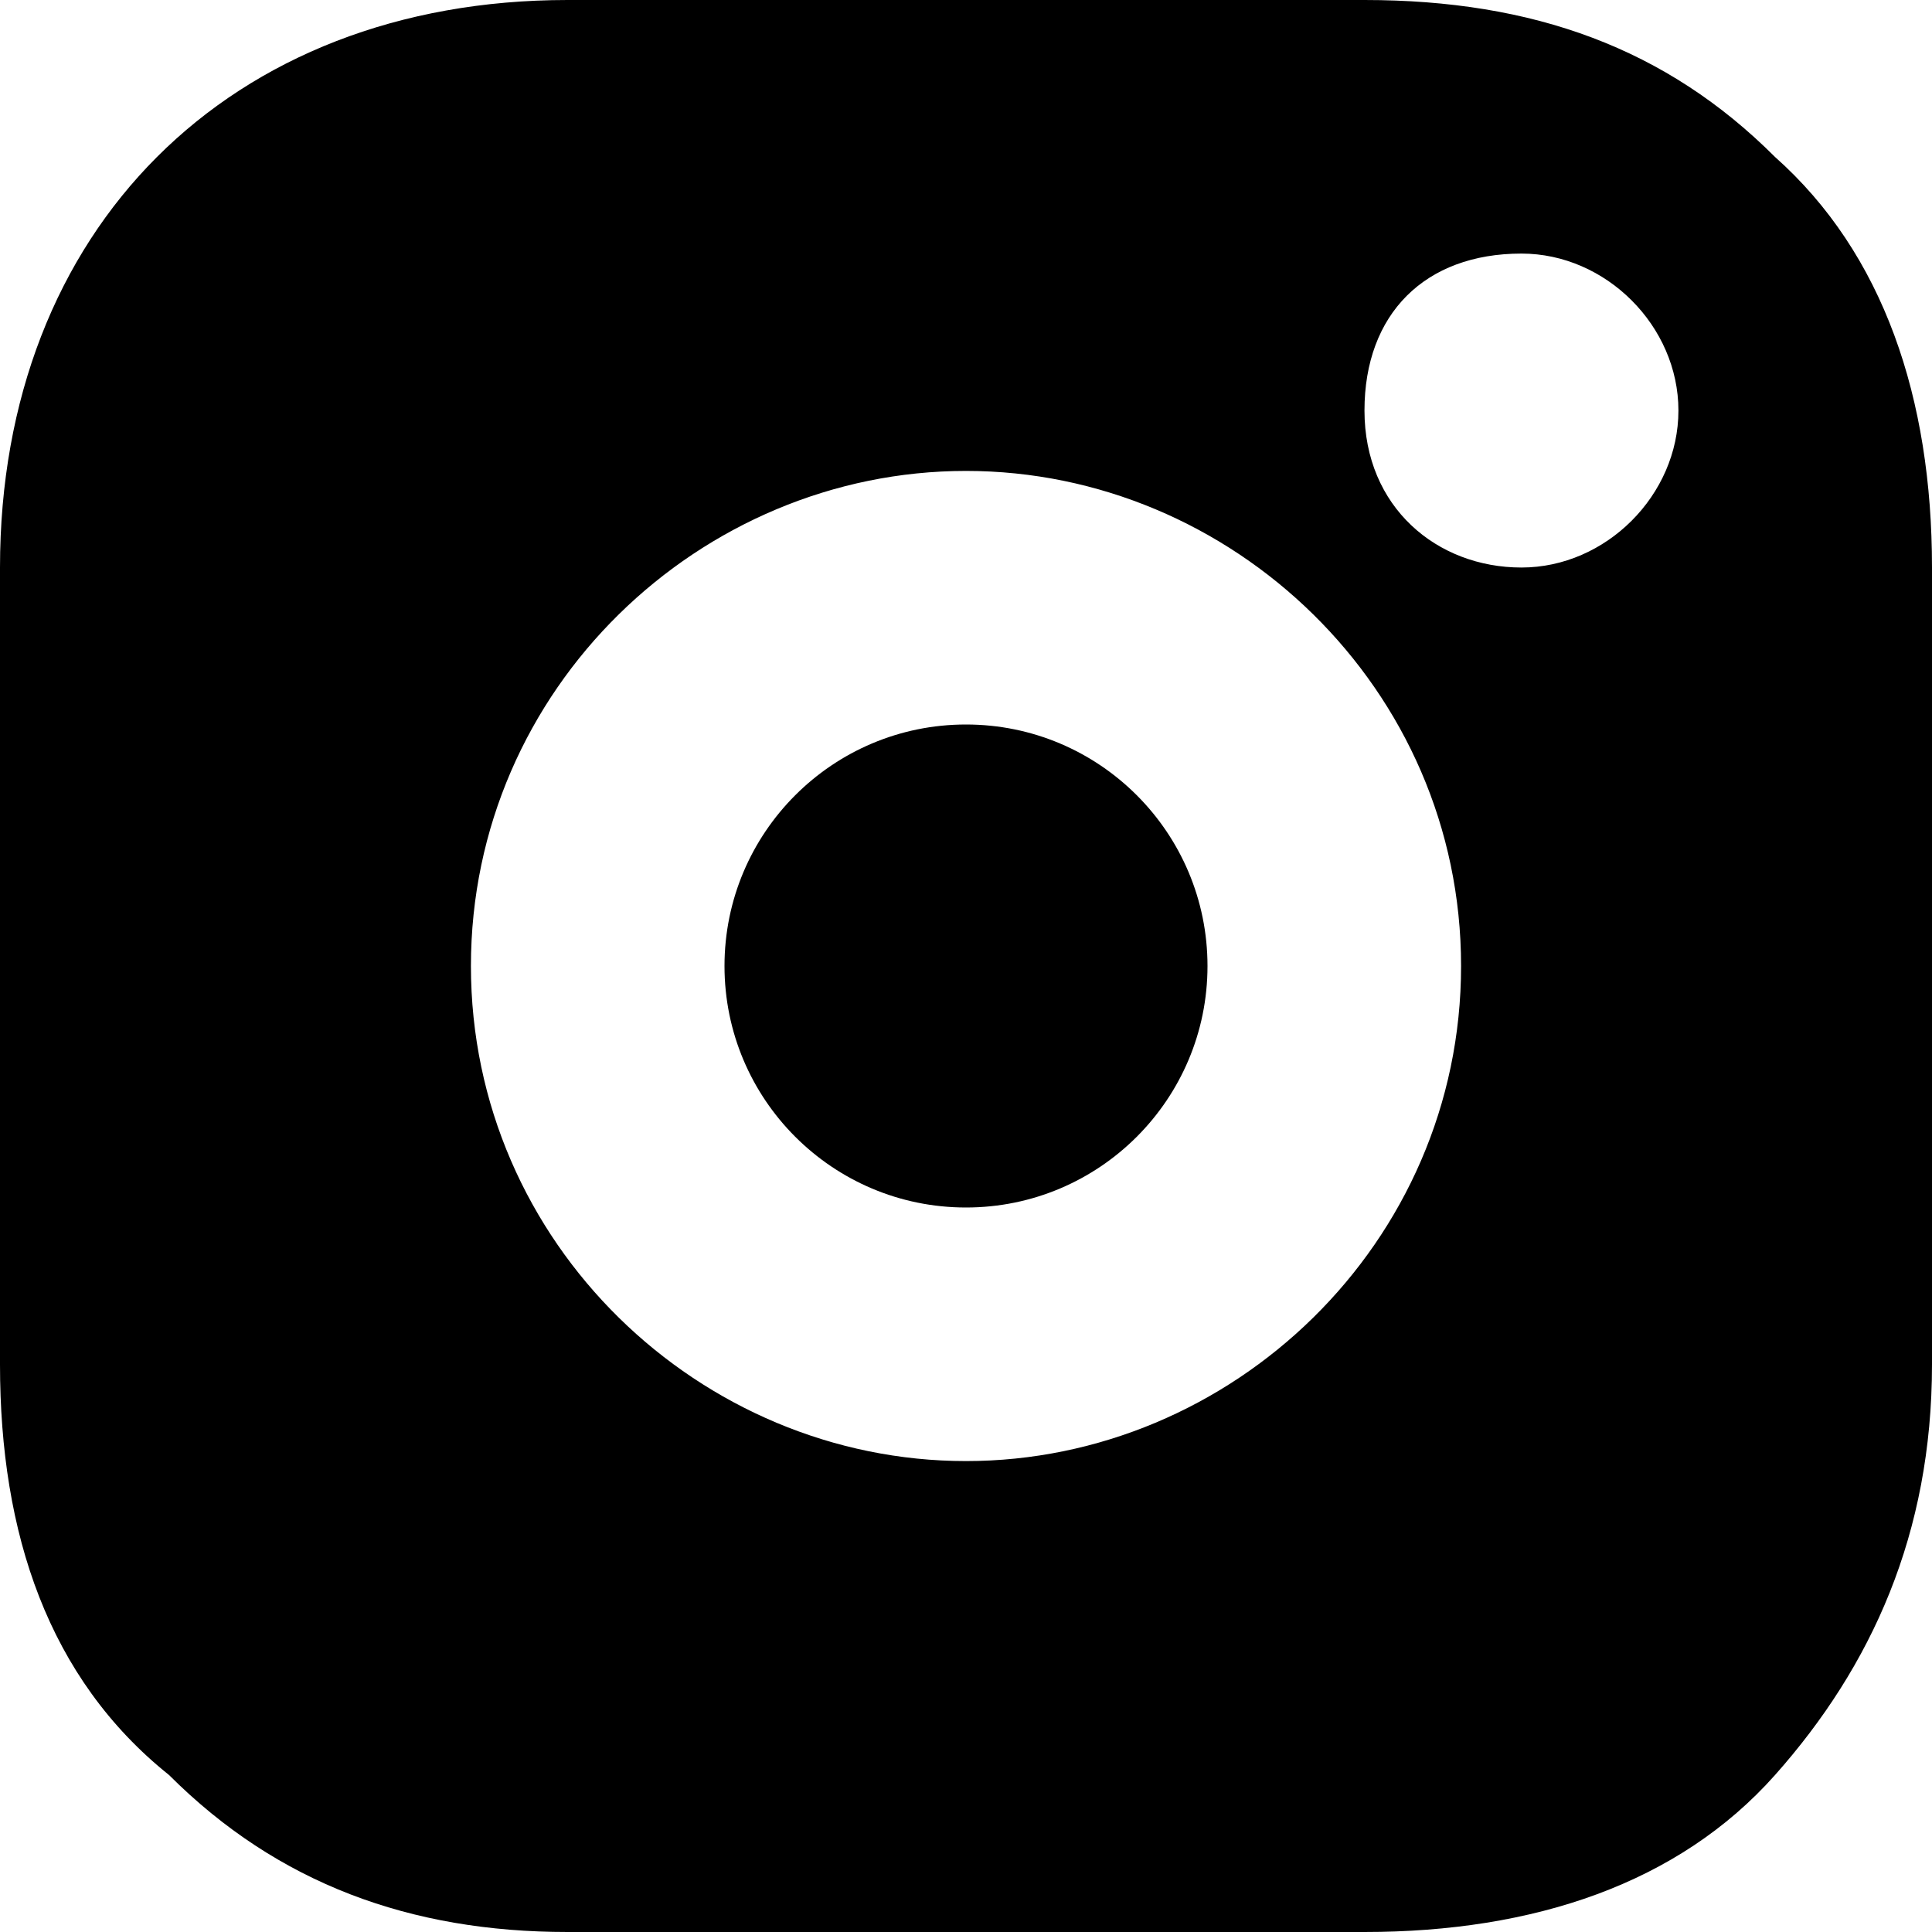
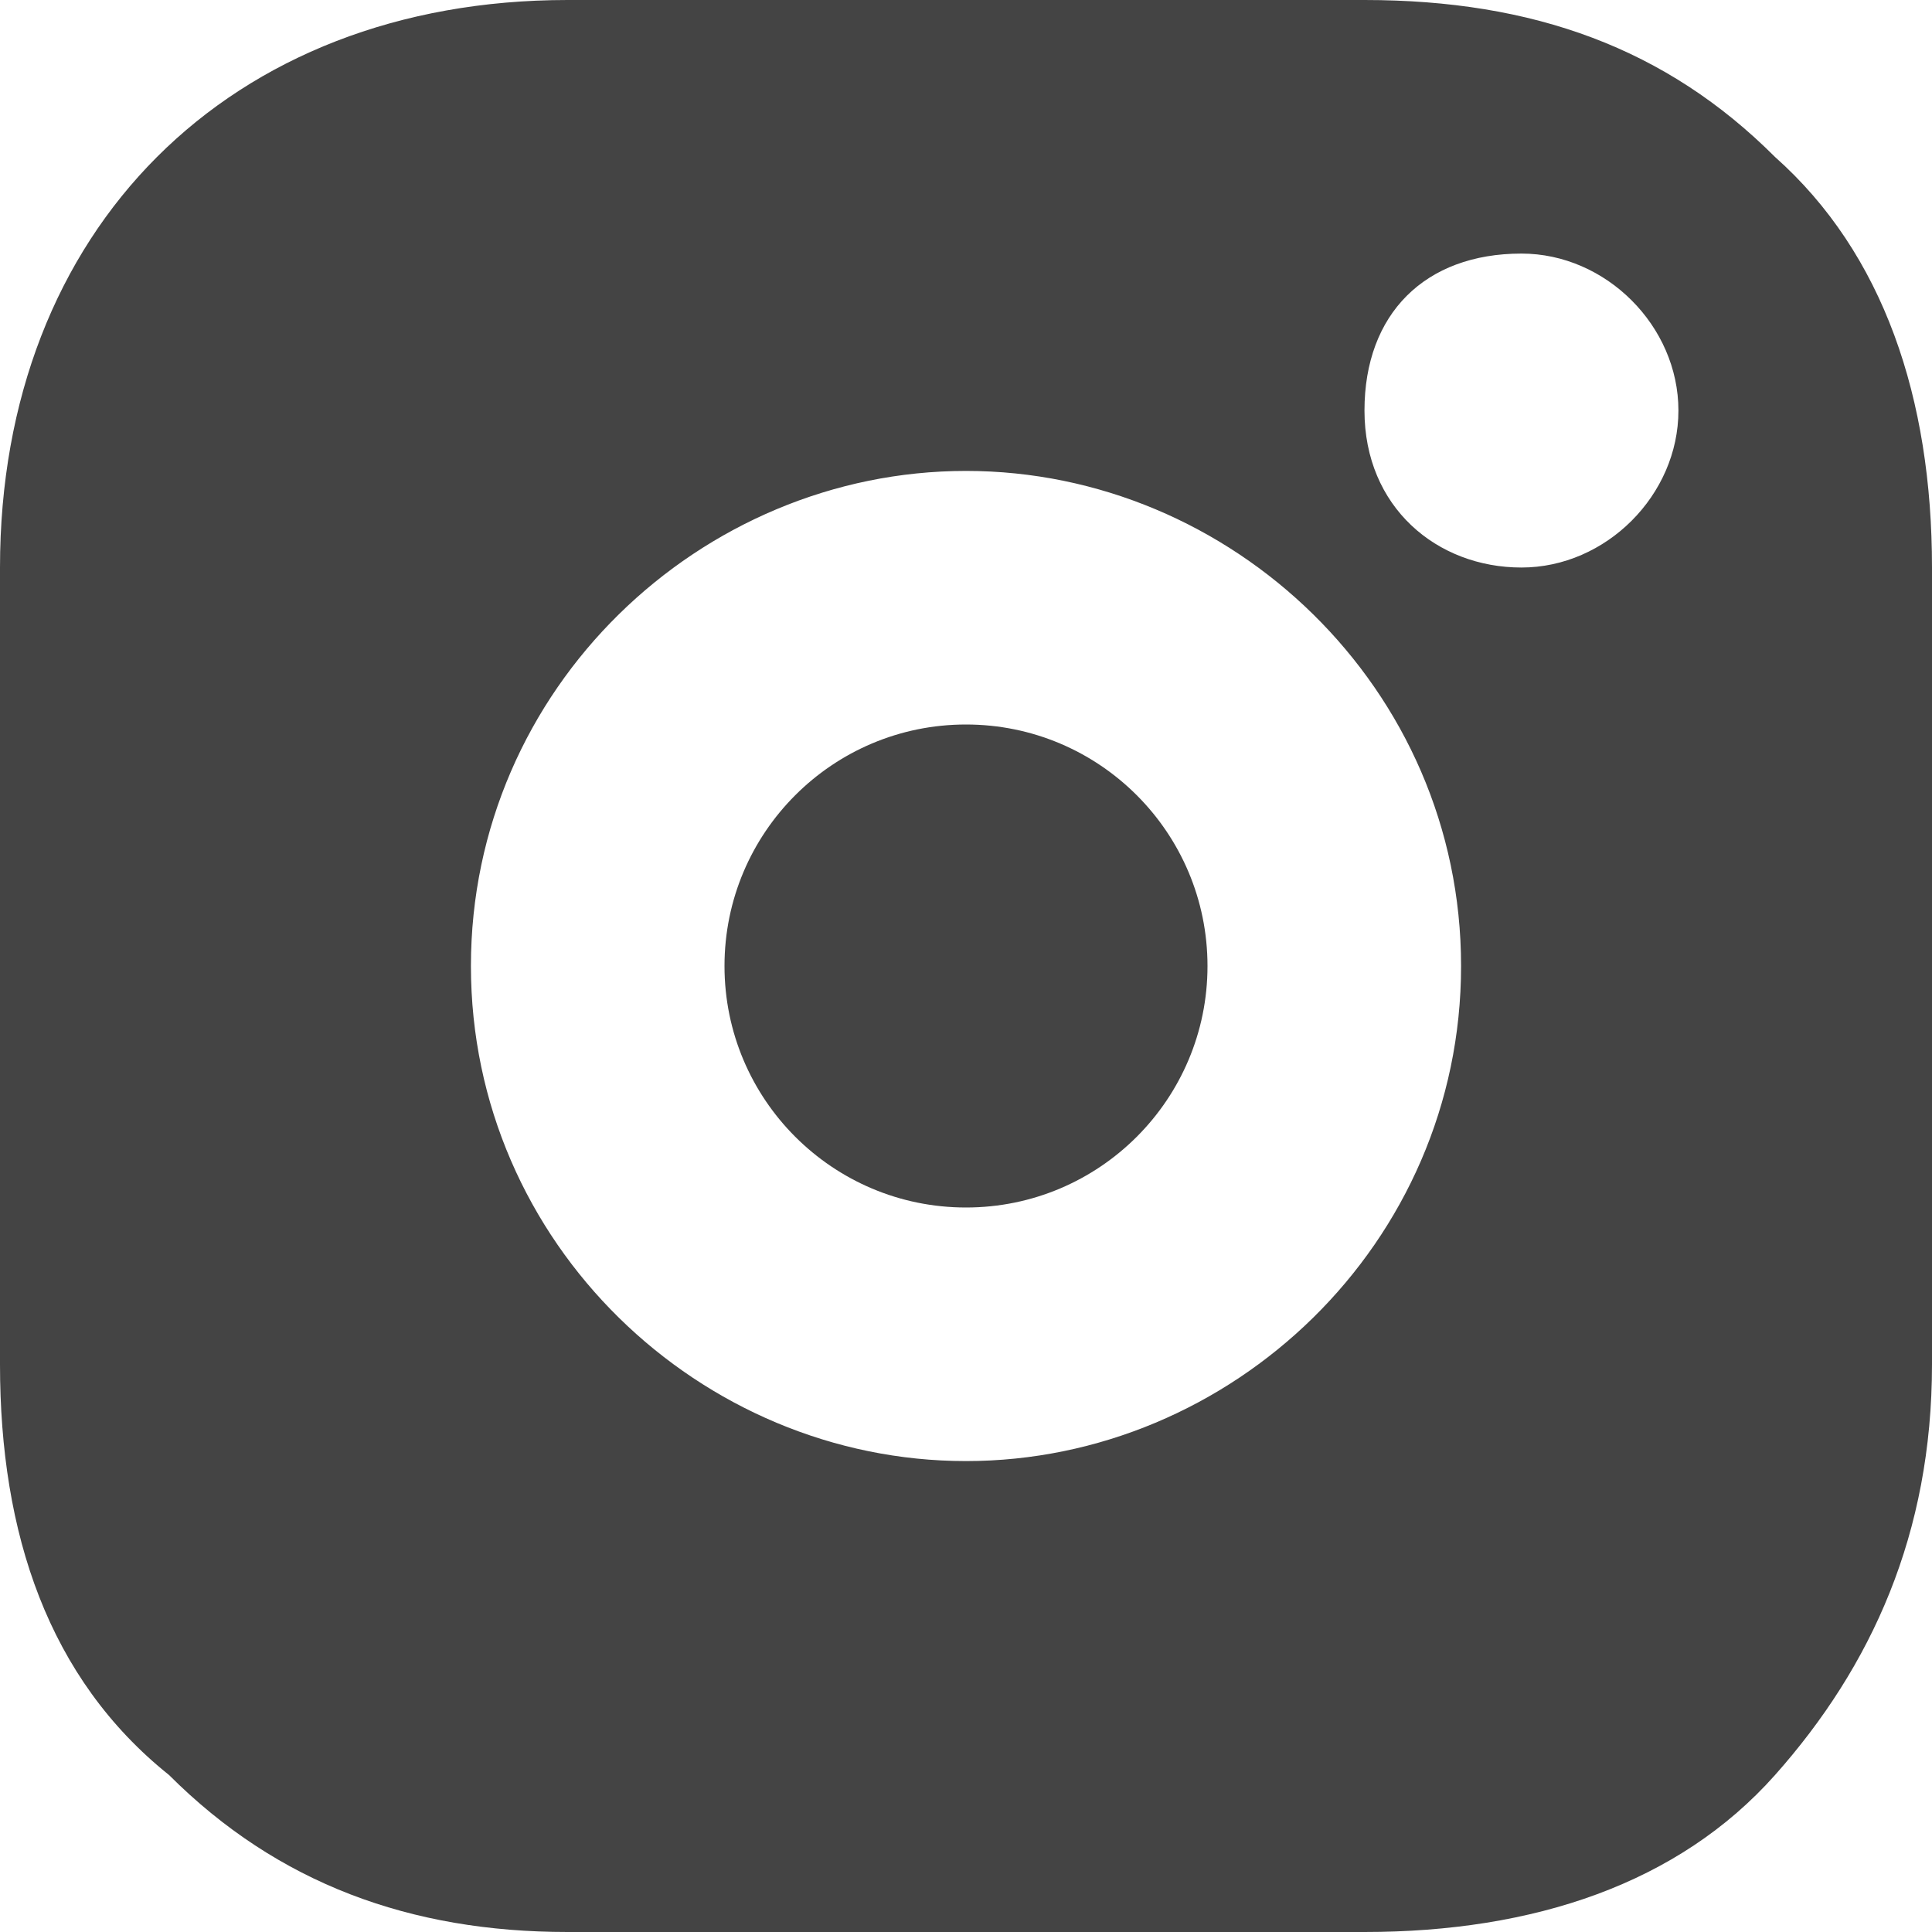
<svg xmlns="http://www.w3.org/2000/svg" width="16" height="16" fill="none">
-   <path d="M8 10a2 2 0 1 0 0-4 2 2 0 0 0 0 4Z" fill="#000" />
-   <path d="M14.7 1.3c-.9-.9-2-1.3-3.4-1.3H4.7C1.9 0 0 1.9 0 4.7v6.6c0 1.4.4 2.6 1.4 3.4.9.9 2 1.3 3.3 1.3h6.6c1.4 0 2.6-.4 3.4-1.3.8-.9 1.3-2 1.3-3.4V4.7c0-1.4-.4-2.6-1.3-3.4ZM8 12.1c-2.2 0-4.1-1.8-4.1-4.1S5.8 3.9 8 3.9c2.2 0 4.1 1.8 4.1 4.1s-1.9 4.1-4.1 4.1Zm4.6-7.4c-.7 0-1.3-.5-1.3-1.3s.5-1.3 1.3-1.3c.7 0 1.3.6 1.3 1.3 0 .7-.6 1.3-1.3 1.3Z" fill="#000" />
+   <path d="M8 10a2 2 0 1 0 0-4 2 2 0 0 0 0 4Z" fill="#444" />
+   <path d="M14.7 1.3c-.9-.9-2-1.3-3.4-1.3H4.7C1.9 0 0 1.9 0 4.7v6.6c0 1.4.4 2.6 1.4 3.4.9.9 2 1.3 3.3 1.3h6.6c1.4 0 2.6-.4 3.4-1.3.8-.9 1.3-2 1.3-3.4V4.7c0-1.4-.4-2.6-1.3-3.4ZM8 12.1c-2.2 0-4.1-1.8-4.1-4.1S5.8 3.9 8 3.9c2.2 0 4.1 1.8 4.1 4.1s-1.9 4.1-4.1 4.1Zm4.6-7.4c-.7 0-1.3-.5-1.3-1.3s.5-1.3 1.3-1.3c.7 0 1.3.6 1.3 1.3 0 .7-.6 1.3-1.3 1.3Z" fill="#444" />
</svg>
